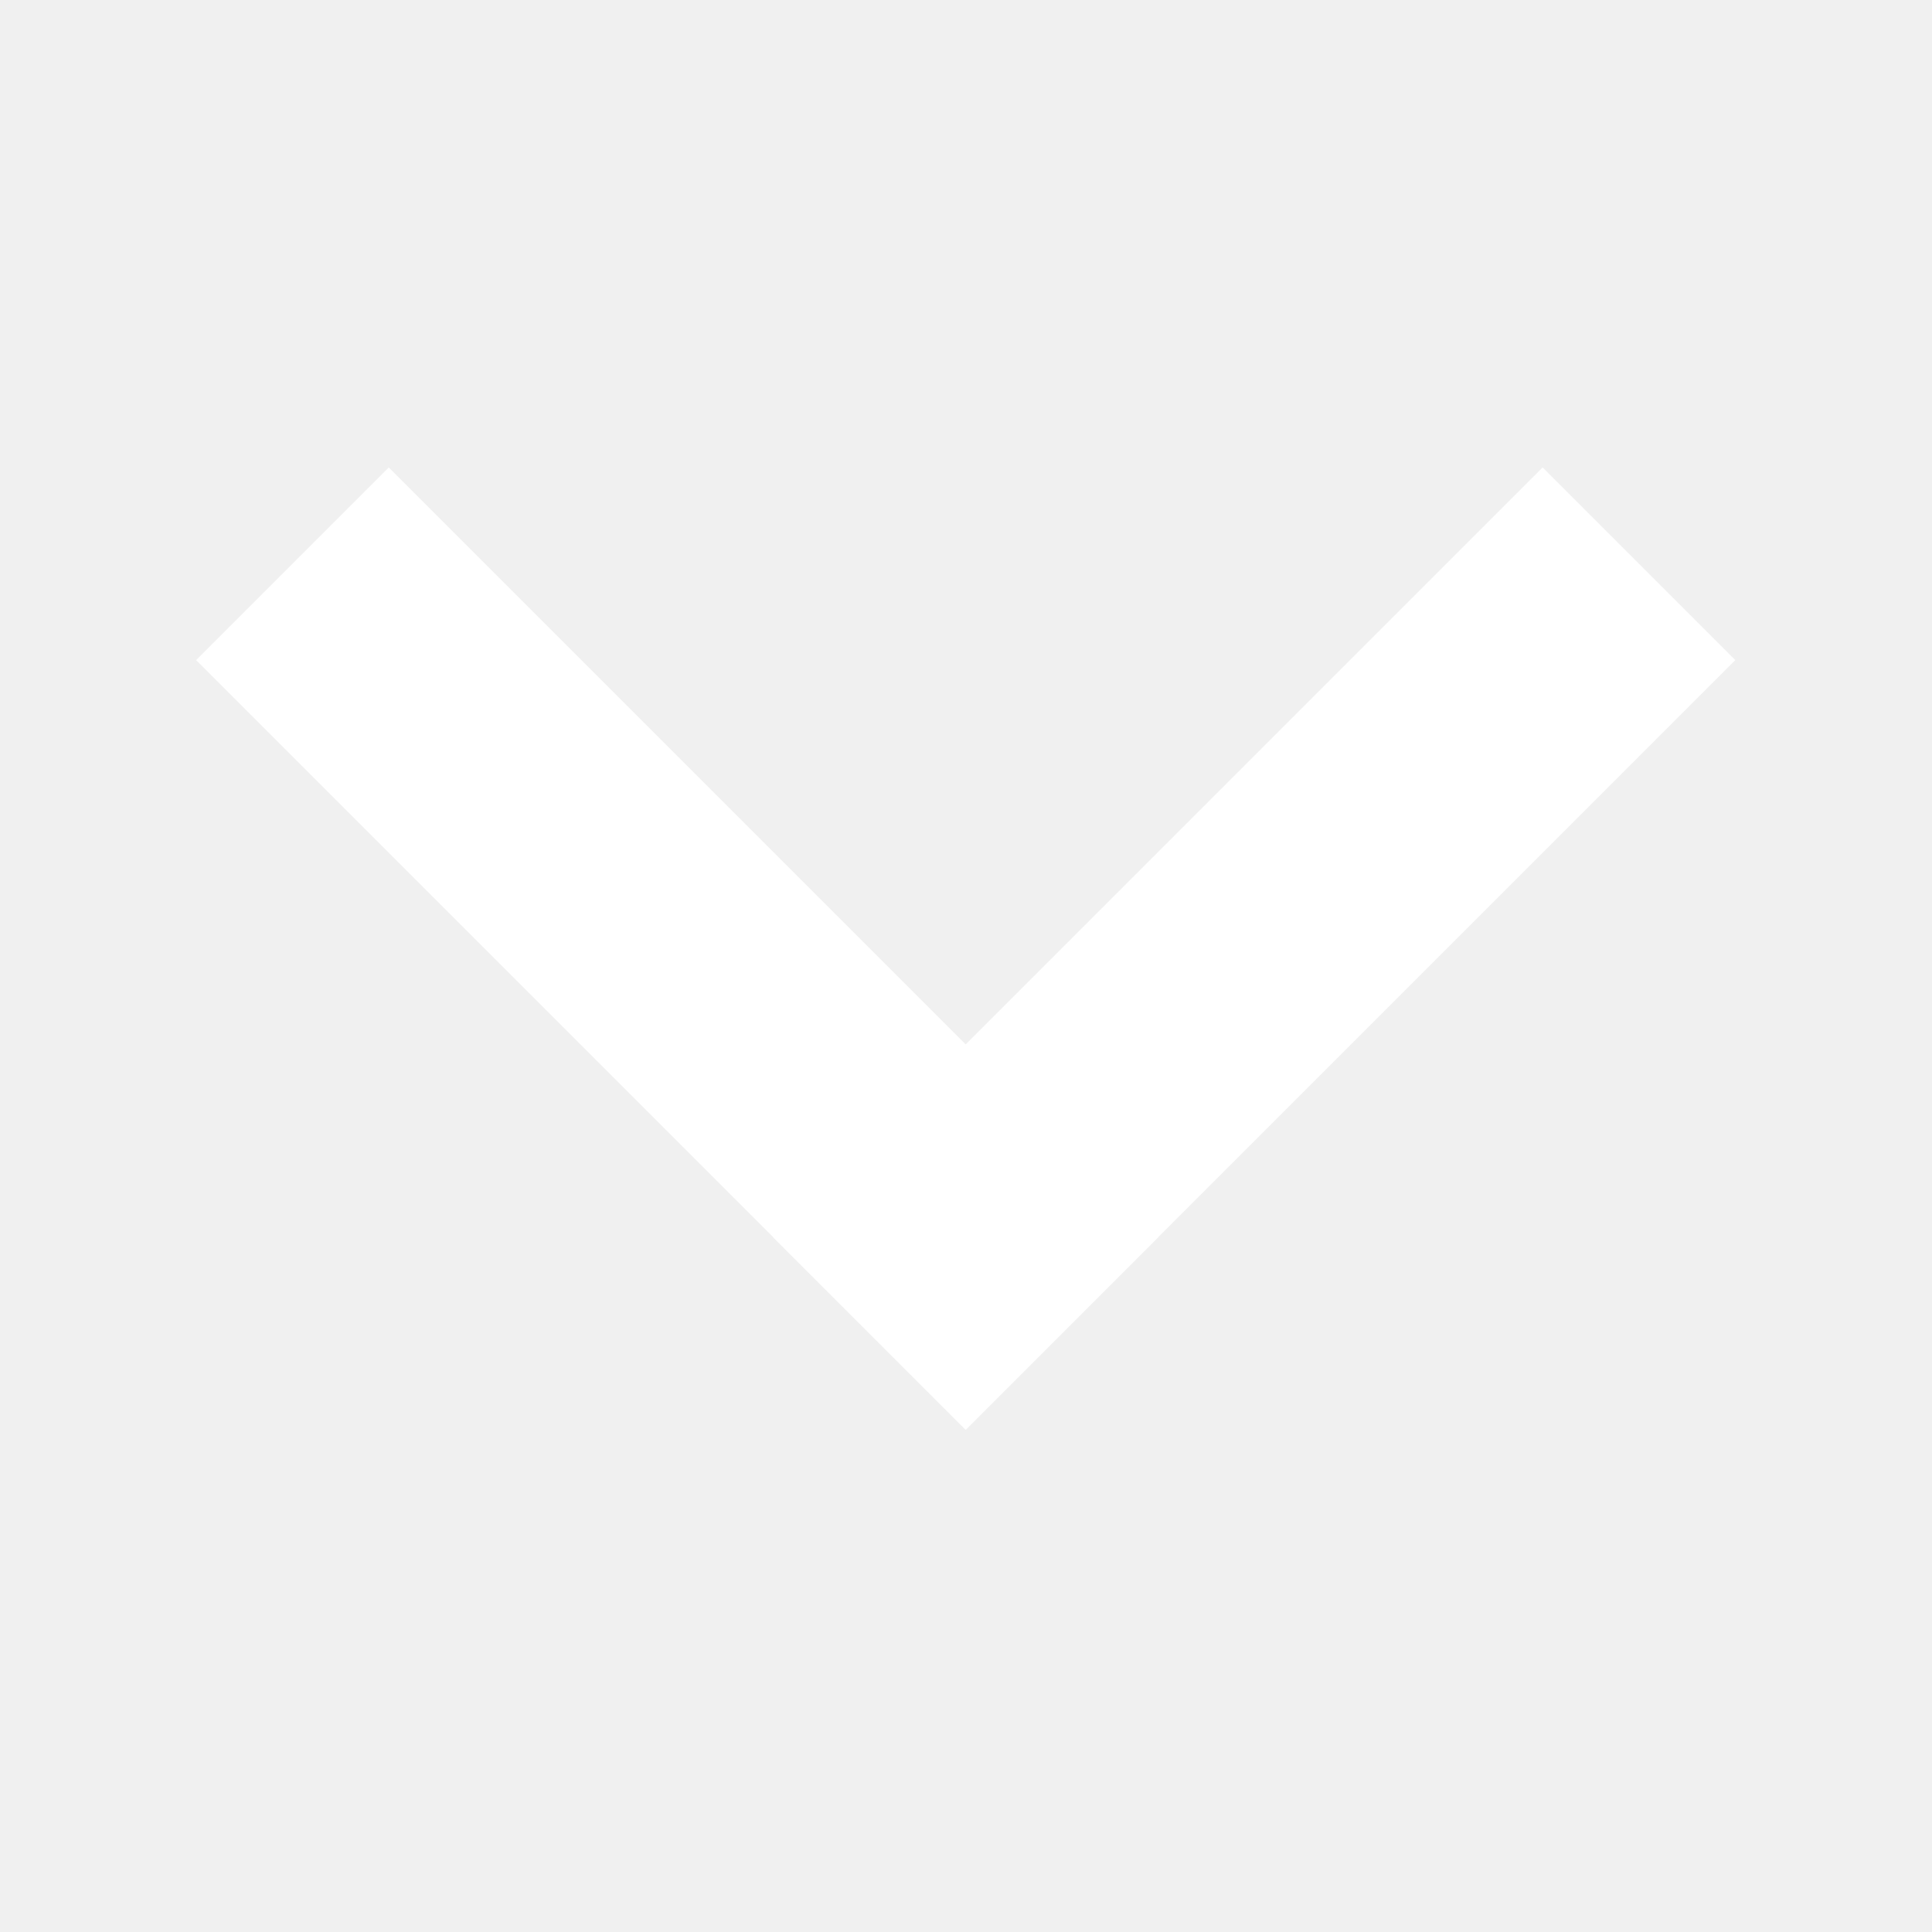
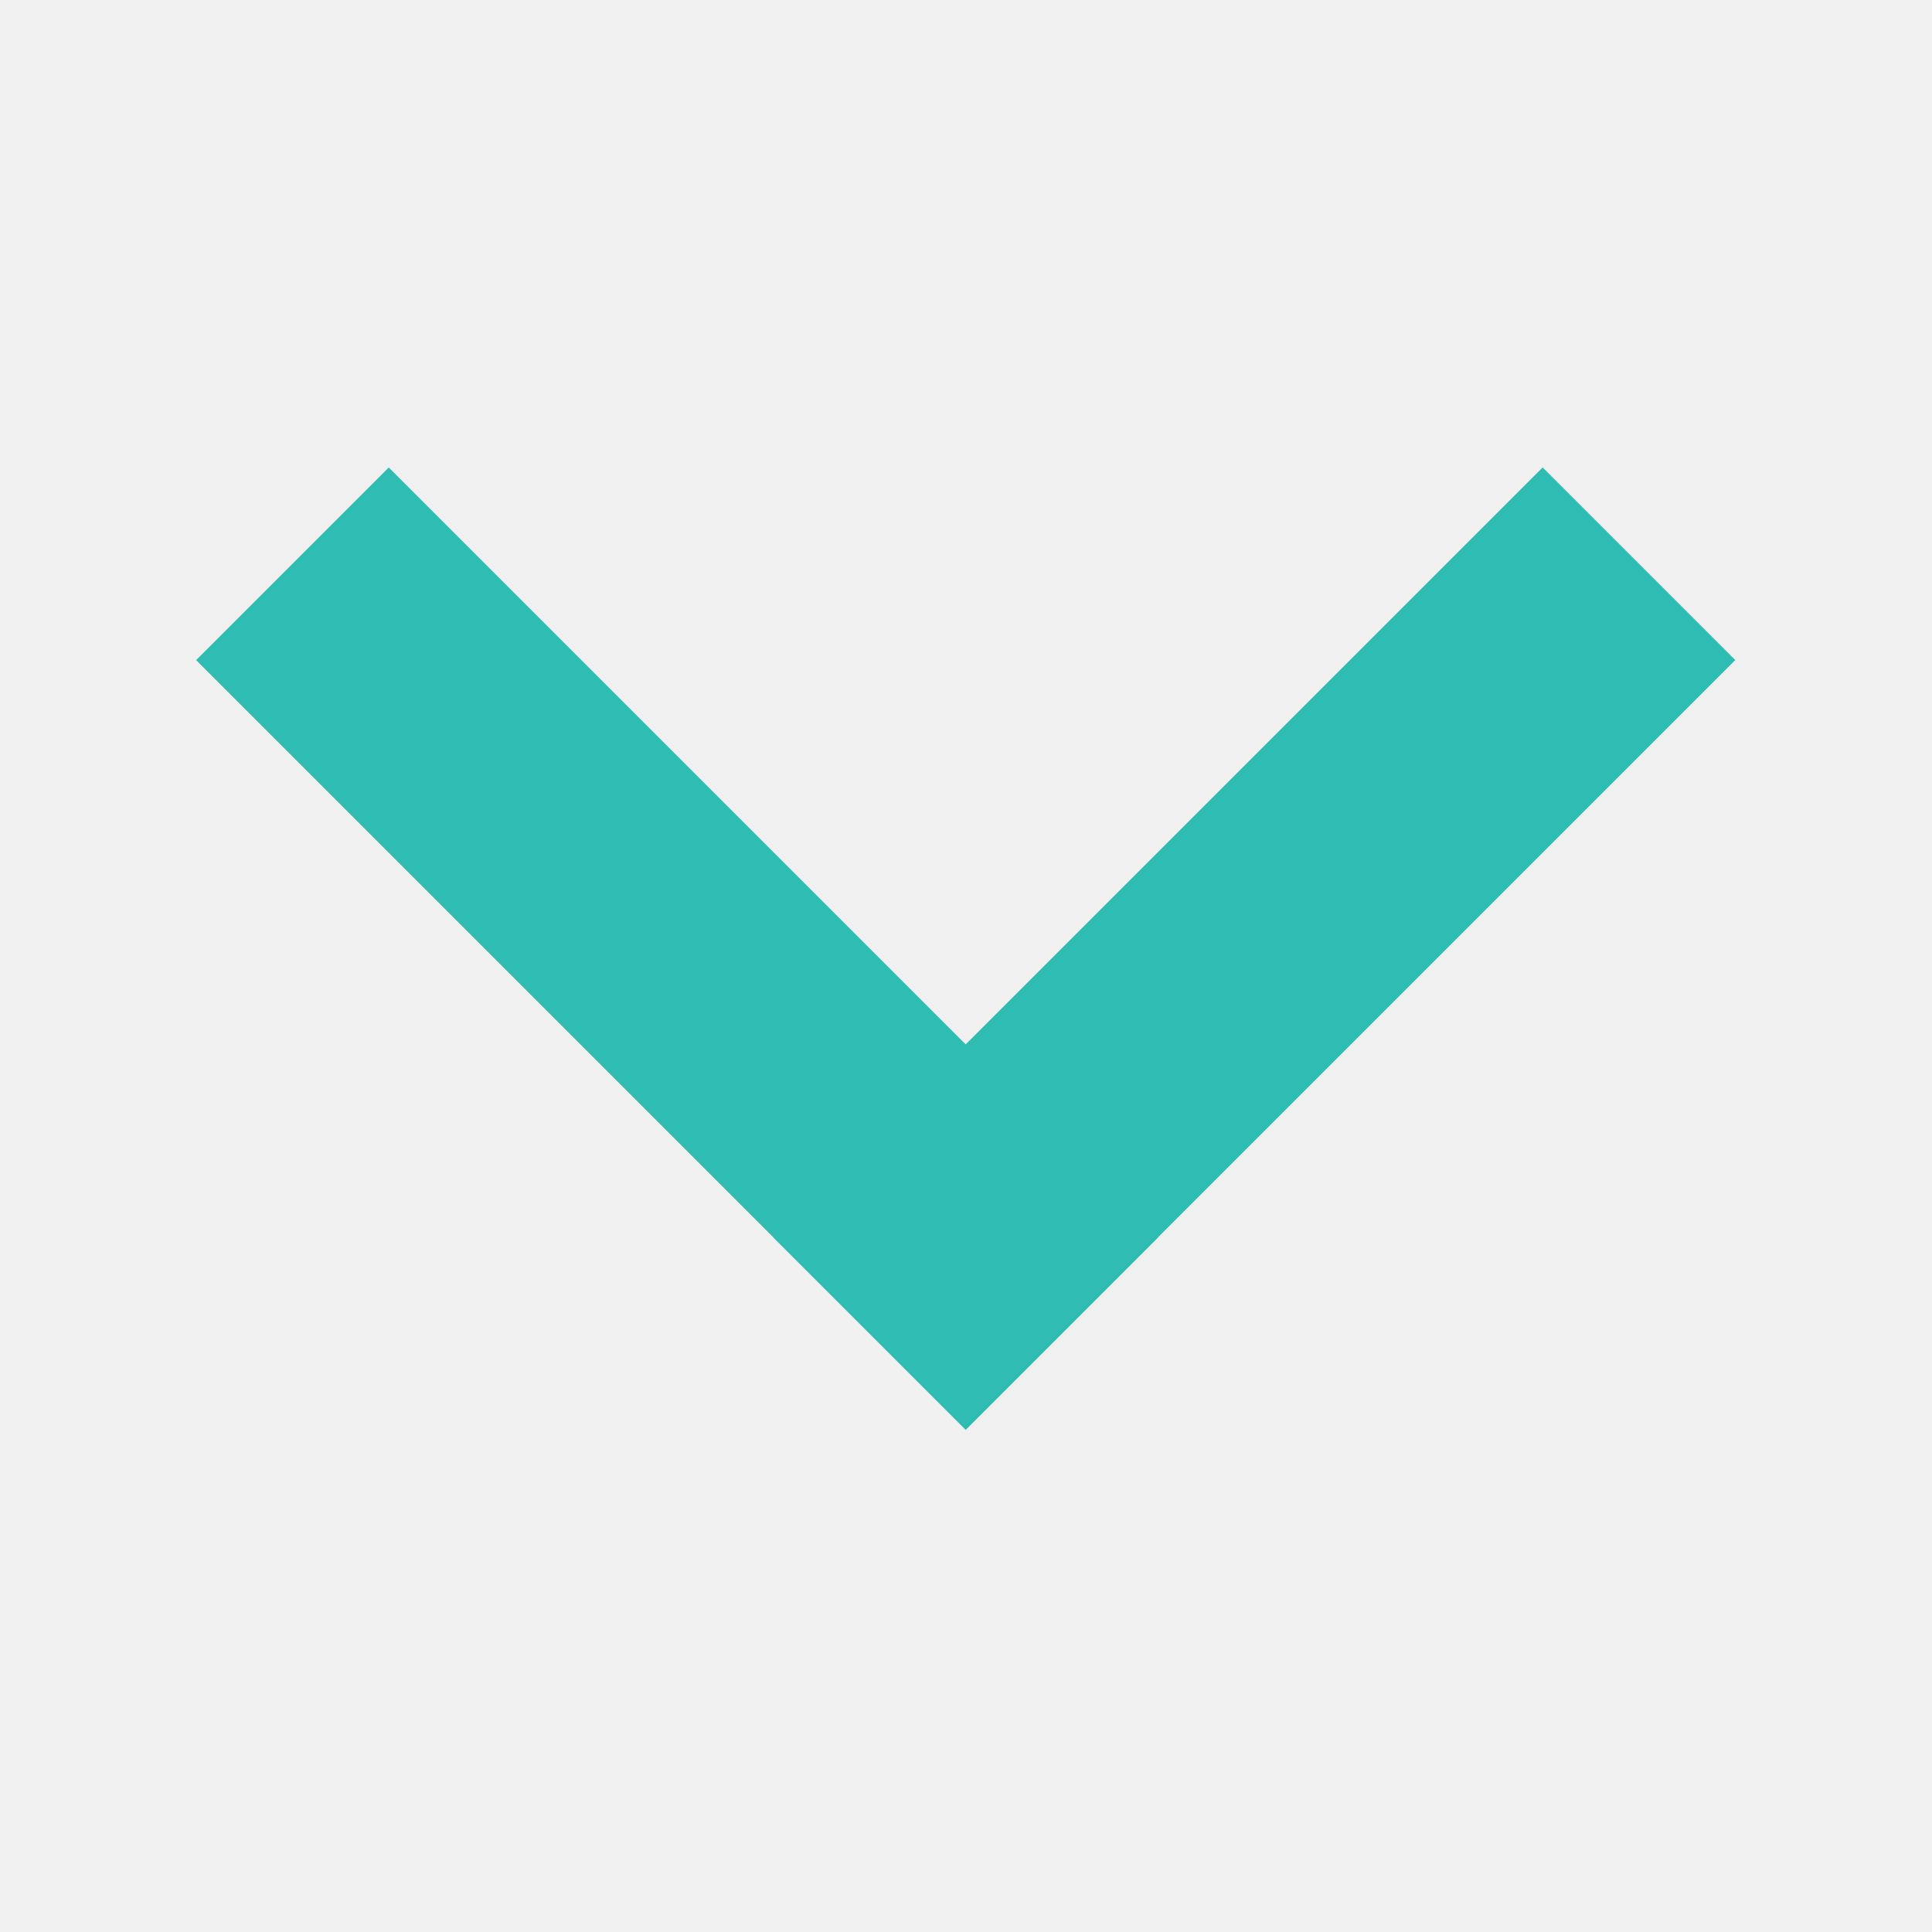
<svg xmlns="http://www.w3.org/2000/svg" version="1.1" id="Layer_1" x="0px" y="0px" width="1000px" height="1000px" viewBox="0 0 1000 1000" enable-background="new 0 0 1000 1000" xml:space="preserve">
-   <rect fill="#fff" x="280.03" y="209.304" transform="matrix(-0.7071 0.7071 -0.7071 -0.7071 945.5853 590.2974)" width="141.015" height="563.365" />
-   <rect fill="#fff" x="578.63" y="209.298" transform="matrix(-0.7071 -0.7071 0.7071 -0.7071 760.9729 1297.165)" width="141.015" height="563.364" />
+   <rect fill="#2ebcb3" x="280.03" y="209.304" transform="matrix(-0.7071 0.7071 -0.7071 -0.7071 945.5853 590.2974)" width="141.015" height="563.365" />
+   <rect fill="#2ebcb3" x="578.63" y="209.298" transform="matrix(-0.7071 -0.7071 0.7071 -0.7071 760.9729 1297.165)" width="141.015" height="563.364" />
</svg>
